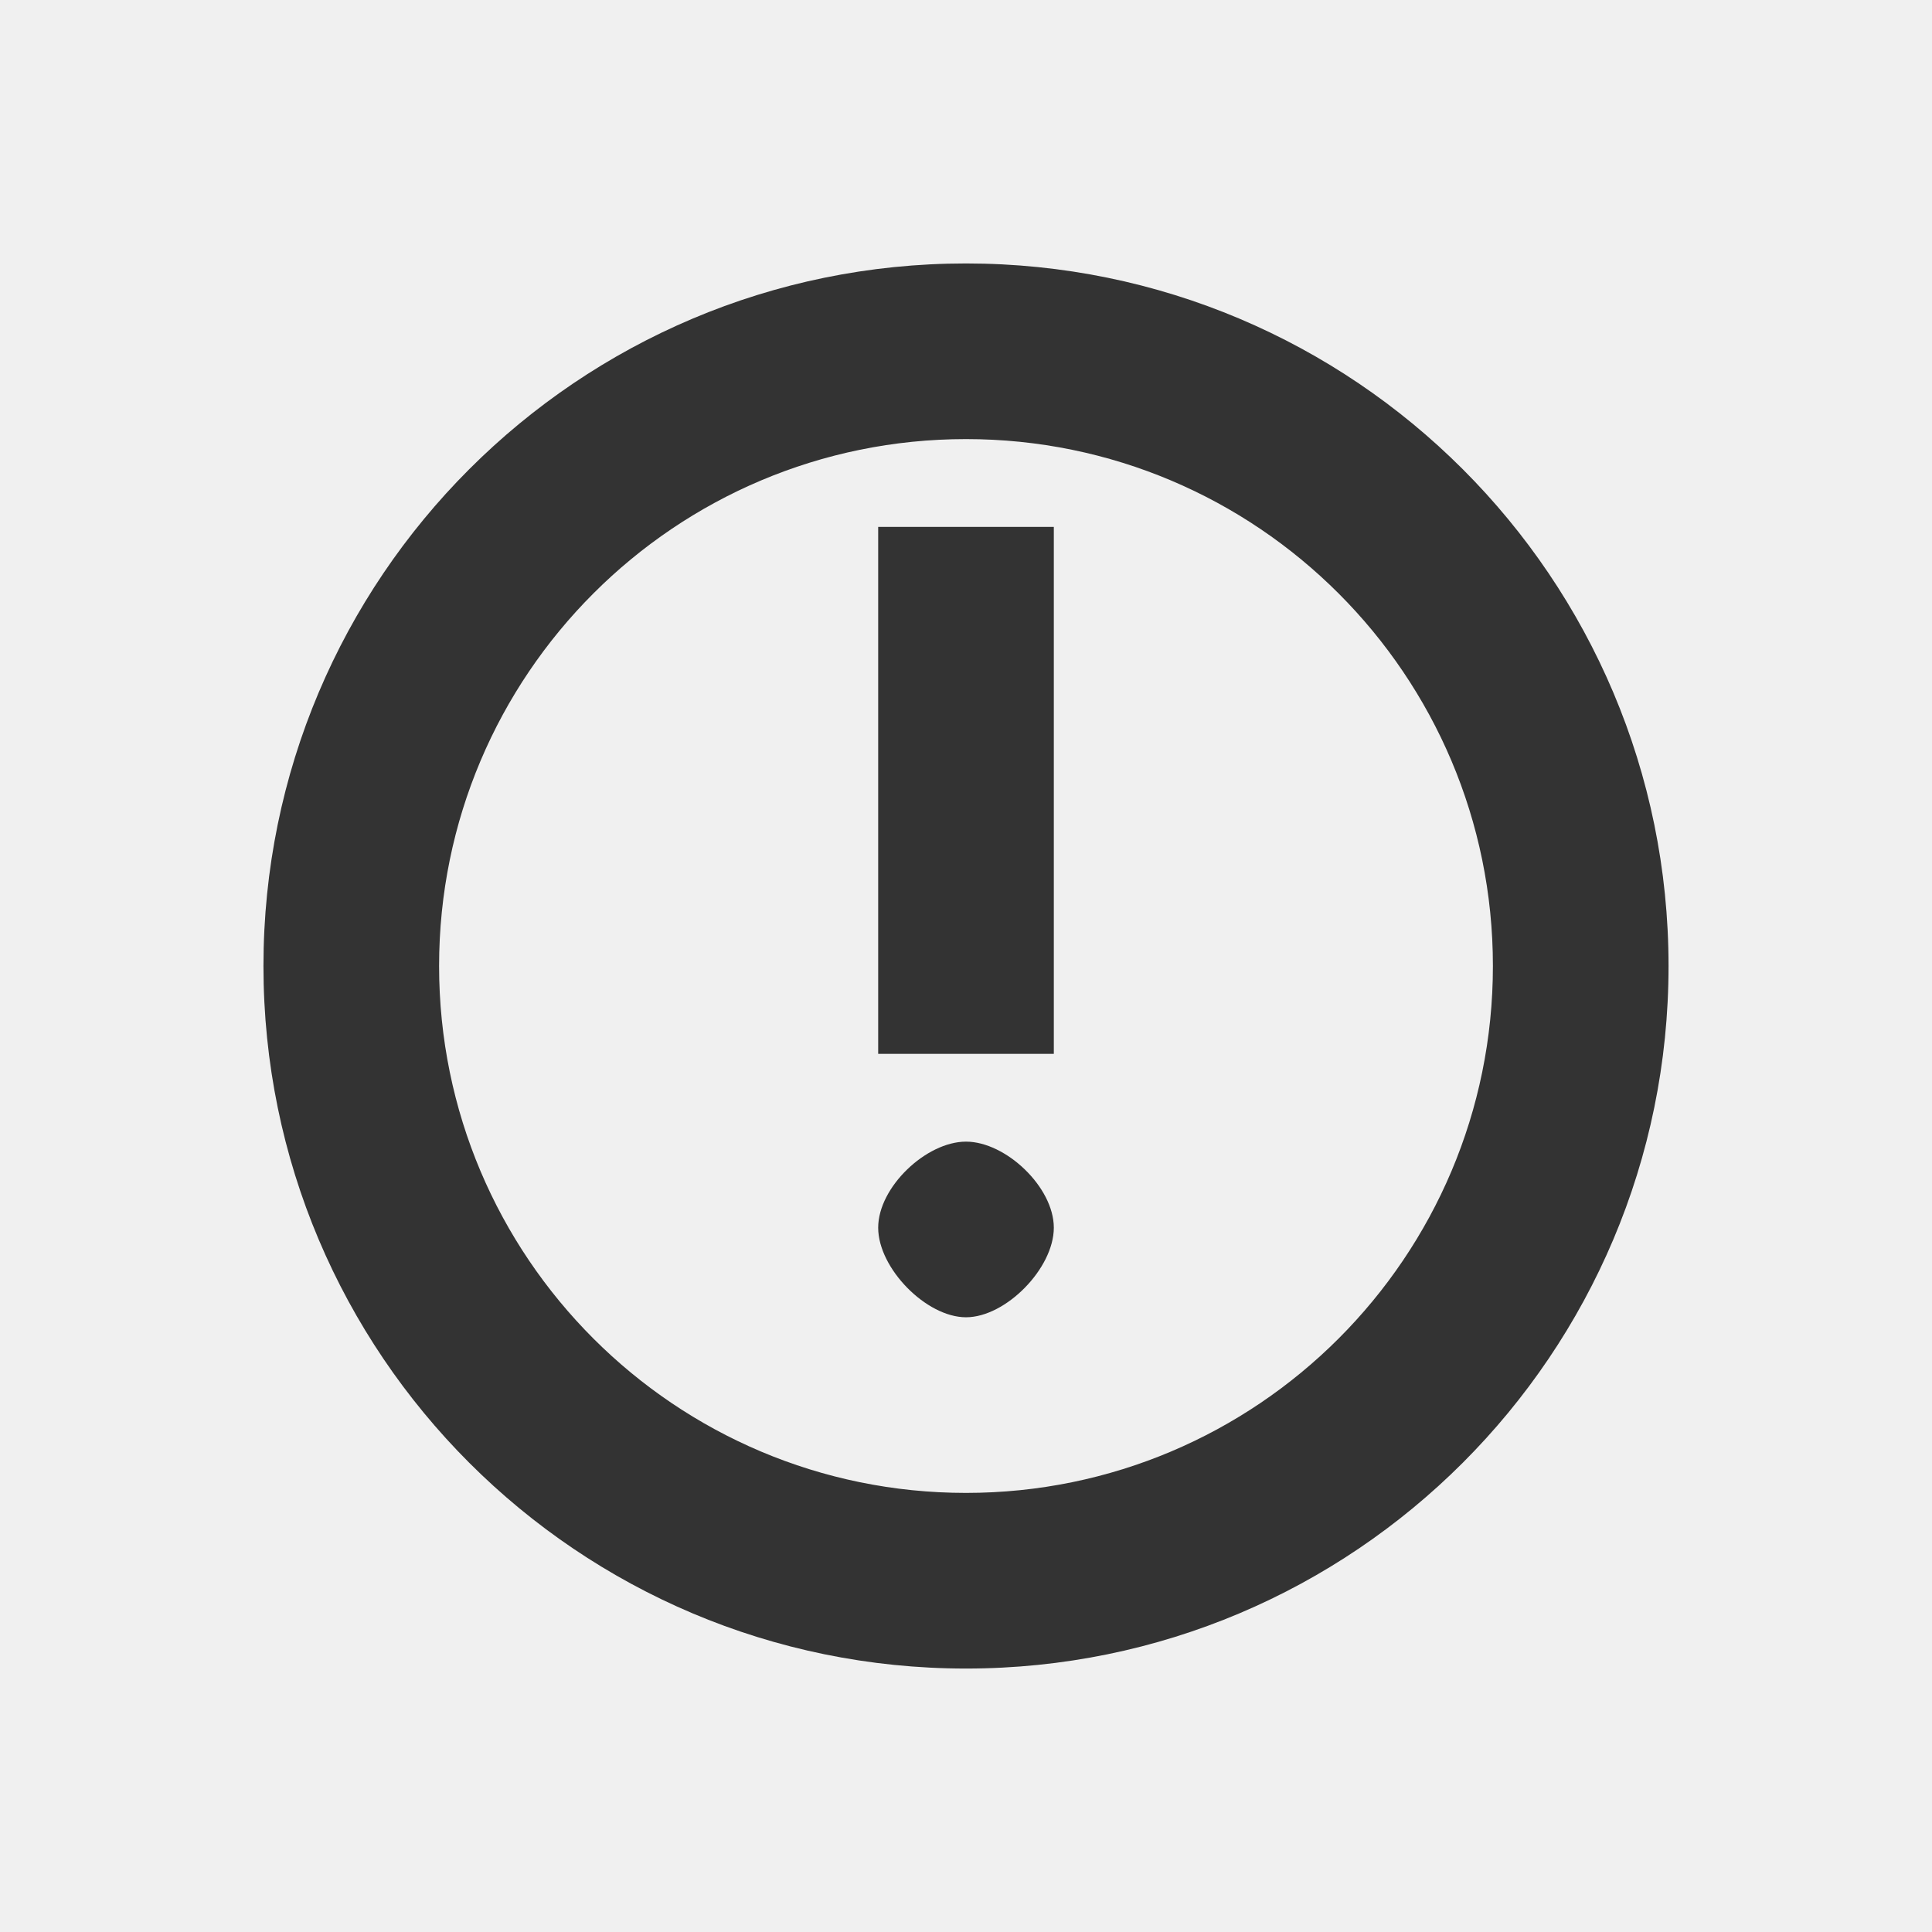
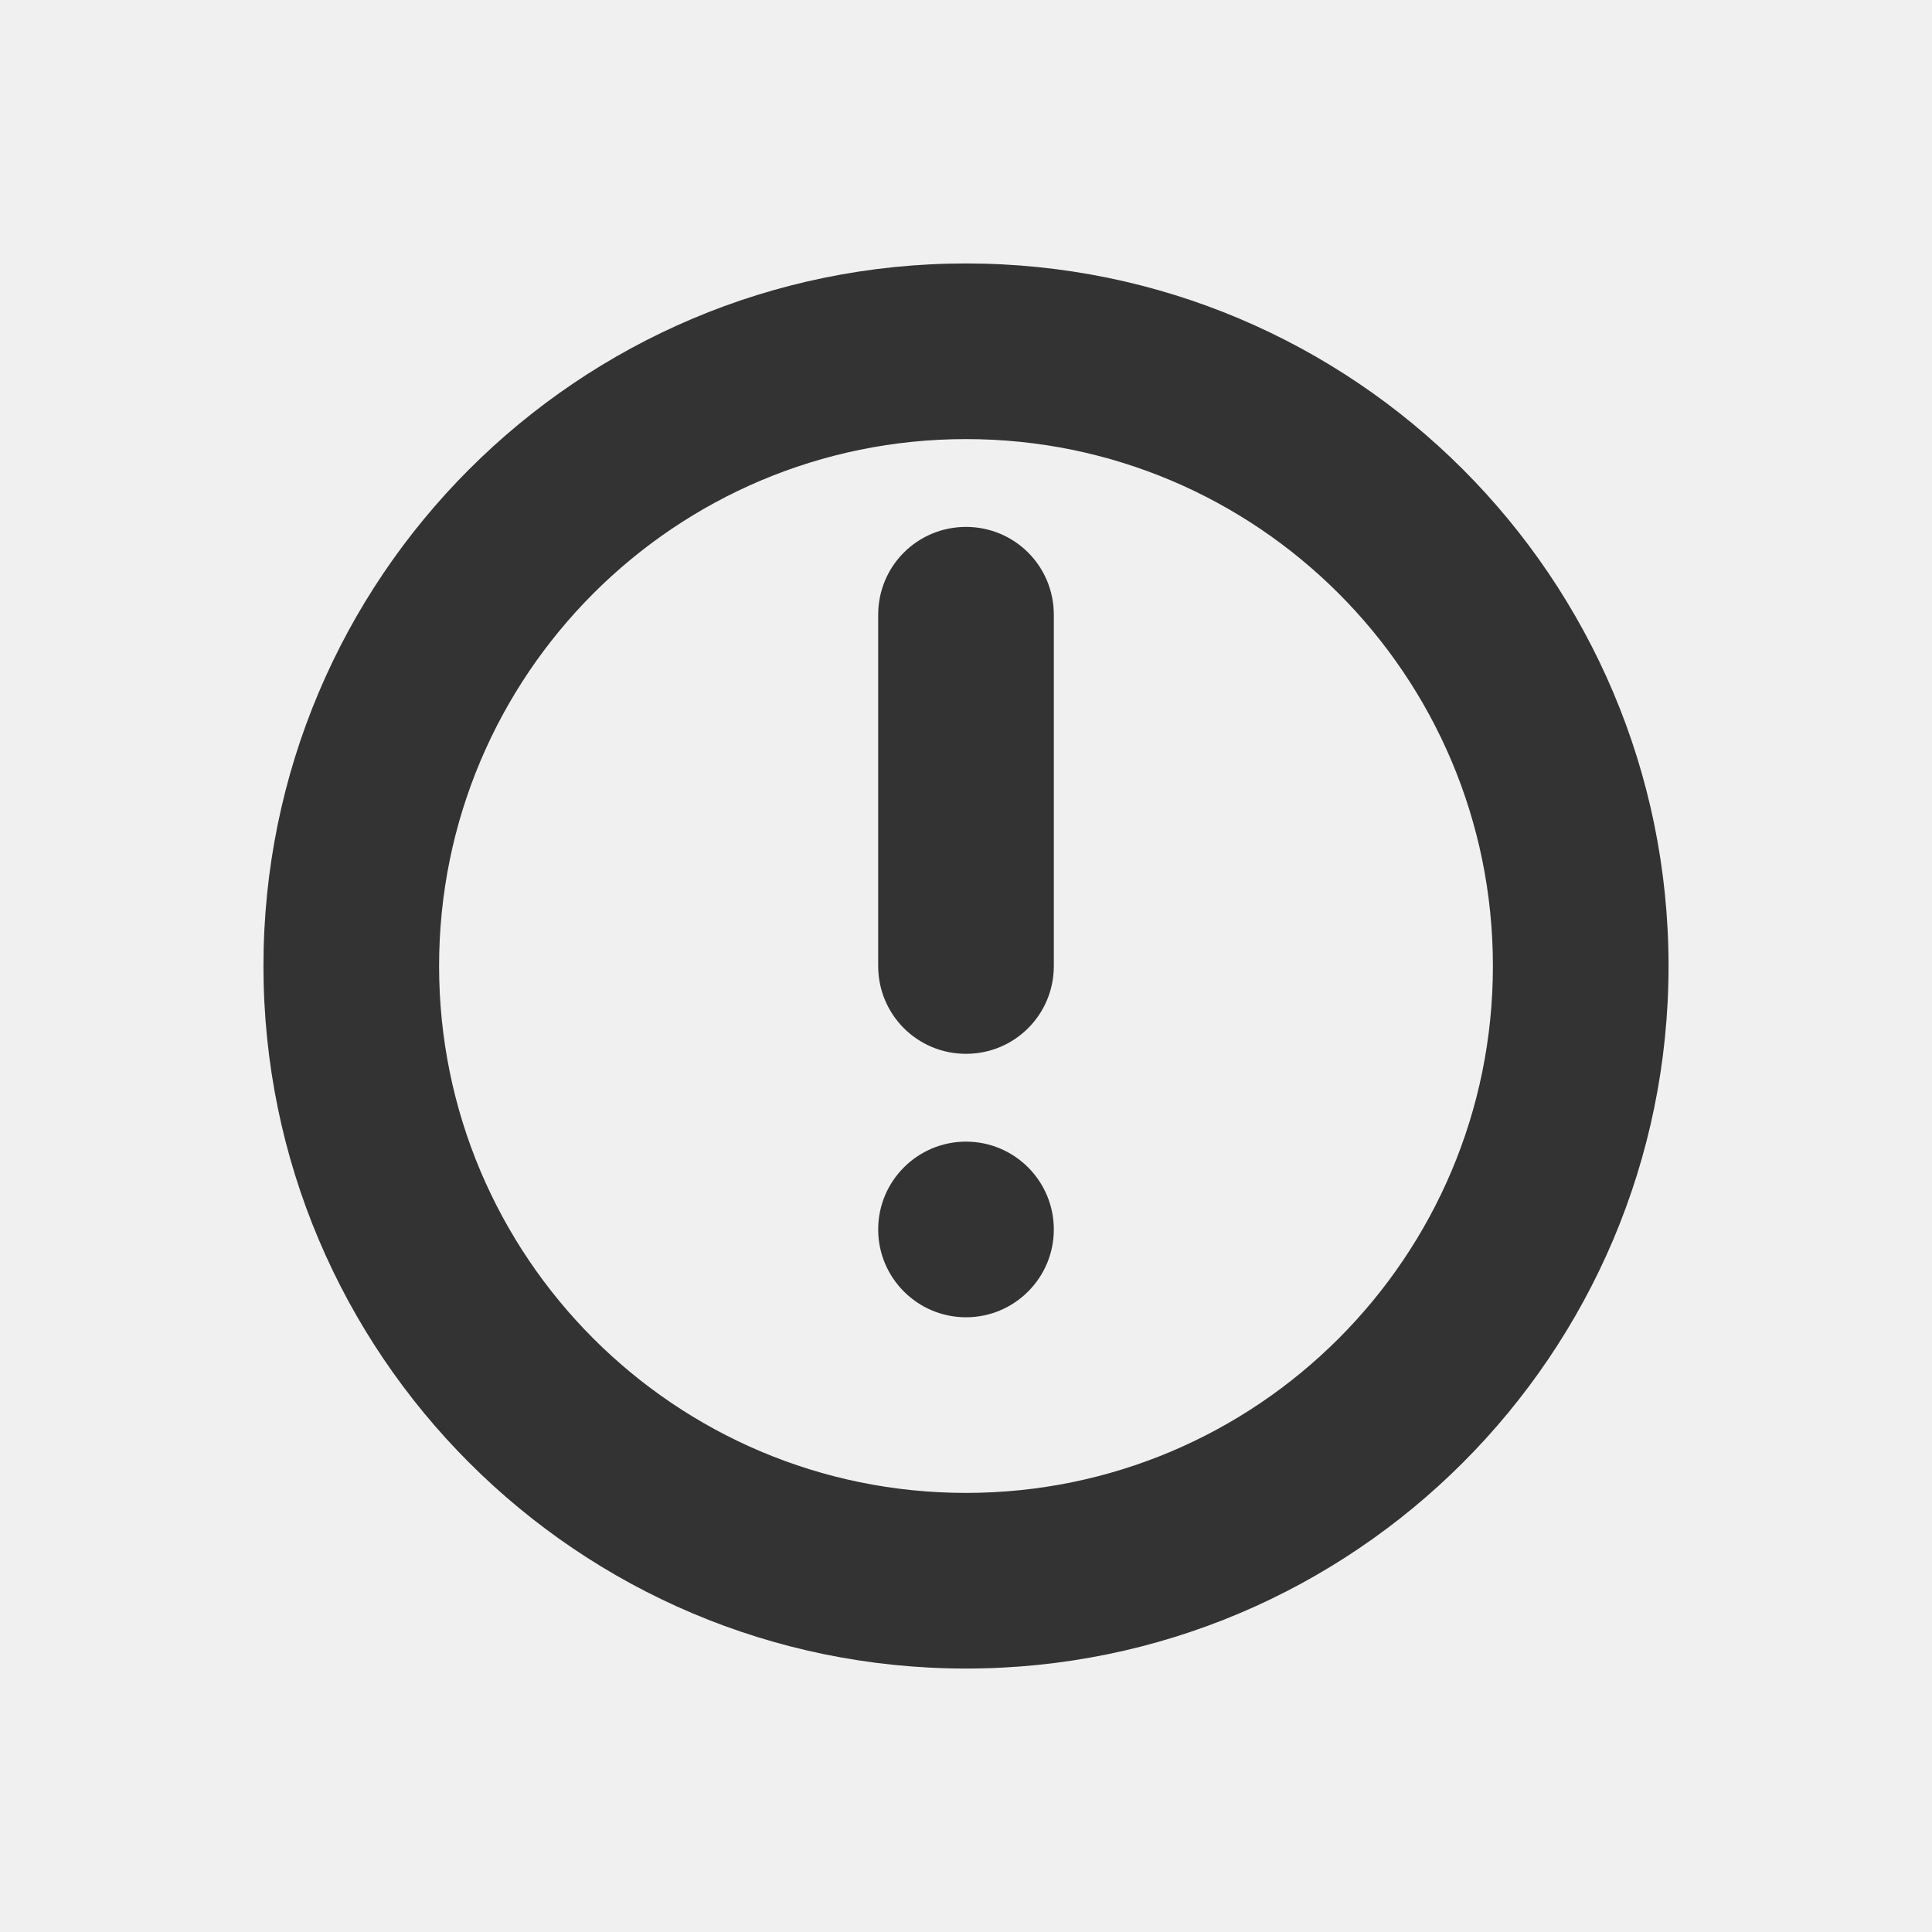
- <svg xmlns="http://www.w3.org/2000/svg" id="svg" version="1.1" viewBox="0 0 22 22">
-   <defs>
+ <svg xmlns="http://www.w3.org/2000/svg" xmlns:xlink="http://www.w3.org/1999/xlink" id="svg" version="1.1" viewBox="0 0 22 22">
+   <defs id="defs1">
    <style id="current-color-scheme" type="text/css">.ColorScheme-Text { color:#333333; } .ColorScheme-Highlight { color:#5294e2; } .ColorScheme-ButtonBackground { color:#333333; }</style>
  </defs>
-   <g id="22-22-notification-active">
-     <rect y="40" width="22" height="22" opacity="0" />
-     <path class="ColorScheme-Highlight" d="m11 43c-4.418 0-8 3.582-8 8s3.582 8 8 8 8-3.582 8-8-3.582-8-8-8z" fill="currentColor" />
-     <path class="ColorScheme-Text" d="m10 47v6h2v-6zm1 7c-0.453 0-1 0.518-1 0.98s0.547 1.02 1 1.02 1-0.557 1-1.02c0-0.462-0.547-0.98-1-0.98z" fill="#ffffff" />
-   </g>
-   <g class="ColorScheme-Text" fill="currentColor">
-     <path id="expander-bottom" class="ColorScheme-Text" d="m-18 23 2-2 2 2z" />
-     <path id="expander-top" class="ColorScheme-Text" d="m-18 17 2 2 2-2z" />
-     <path id="expander-right" class="ColorScheme-Text" d="m-13 18-2 2 2 2z" />
-     <path id="expander-left" class="ColorScheme-Text" d="m-19 18 2 2-2 2z" />
-   </g>
+   <path id="expander-bottom" class="ColorScheme-Text" d="m -18,23 2,-2 2,2 z" fill="currentColor" />
+   <path id="expander-top" class="ColorScheme-Text" d="m -18,17 2,2 2,-2 z" fill="currentColor" />
+   <path id="expander-right" class="ColorScheme-Text" d="m -13,18 -2,2 2,2 z" fill="currentColor" />
+   <path id="expander-left" class="ColorScheme-Text" d="m -19,18 2,2 -2,2 z" fill="currentColor" />
  <g id="22-22-notification-inactive">
-     <rect class="ColorScheme-Text" width="22" height="22" fill-opacity="0" />
-     <path class="ColorScheme-Text" d="m11 3a8 8 0 0 0-8 8 8 8 0 0 0 8 8 8 8 0 0 0 8-8 8 8 0 0 0-8-8zm0 2a6 6 0 0 1 6 6 6 6 0 0 1-6 6 6 6 0 0 1-6-6 6 6 0 0 1 6-6zm-1 1v6h2v-6zm1 7c-0.453 0-1 0.518-1 0.98s0.547 1.02 1 1.02 1-0.557 1-1.02c0-0.462-0.547-0.98-1-0.98z" fill="currentColor" />
-   </g>
-   <g id="22-22-notification-disabled">
-     <rect y="-40" width="22" height="22" opacity="0" />
-     <path class="ColorScheme-Text" d="m11-37a8 8 0 0 0-8 8 8 8 0 0 0 8 8 8 8 0 0 0 8-8 8 8 0 0 0-8-8zm0 2a6 6 0 0 1 6 6 6 6 0 0 1-6 6 6 6 0 0 1-6-6 6 6 0 0 1 6-6zm-1 1v6h2v-6zm1 7c-0.453 0-1 0.518-1 0.98s0.547 1.02 1 1.02 1-0.557 1-1.02c0-0.462-0.547-0.98-1-0.98z" fill="currentColor" opacity=".3" />
+     <rect class="ColorScheme-Text" width="22" height="22" fill-opacity="0" id="rect18" x="0" y="0" style="color:#565656" />
+     <path class="ColorScheme-Text" d="m 11,3 c -4.418,0 -8,3.582 -8,8 0,4.418 3.582,8 8,8 4.418,0 8,-3.582 8,-8 0,-4.418 -3.582,-8 -8,-8 z m 0,2 c 3.314,0 6,2.686 6,6 0,3.314 -2.686,6 -6,6 C 7.686,17 5,14.314 5,11 5,7.686 7.686,5 11,5 Z" fill="currentColor" id="path20" />
+     <path id="rect1201" d="m 11,6 c -0.554,0 -1,0.446 -1,1 v 4 c 0,0.554 0.446,1 1,1 0.554,0 1,-0.446 1,-1 V 7 C 12,6.446 11.554,6 11,6 Z m 0,7 c -0.552,0 -1,0.448 -1,1 0,0.552 0.448,1 1,1 0.552,0 1,-0.448 1,-1 0,-0.552 -0.448,-1 -1,-1 z" class="ColorScheme-Text" fill="currentColor" />
  </g>
  <g id="22-22-notification-empty">
-     <rect x="40" y="-40" width="22" height="22" opacity="0" />
-     <path class="ColorScheme-Text" d="m51-37a8 8 0 0 0-8 8 8 8 0 0 0 8 8 8 8 0 0 0 8-8 8 8 0 0 0-8-8zm0 2a6 6 0 0 1 6 6 6 6 0 0 1-6 6 6 6 0 0 1-6-6 6 6 0 0 1 6-6z" fill="currentColor" />
+     <rect x="40" y="-40" width="22" height="22" opacity="0" id="rect28" />
+     <path class="ColorScheme-Text" d="m 51,-37 a 8,8 0 0 0 -8,8 8,8 0 0 0 8,8 8,8 0 0 0 8,-8 8,8 0 0 0 -8,-8 z m 0,2 a 6,6 0 0 1 6,6 6,6 0 0 1 -6,6 6,6 0 0 1 -6,-6 6,6 0 0 1 6,-6 z" fill="currentColor" id="path30" />
  </g>
  <g id="22-22-notification-progress-active">
-     <rect x="40" width="22" height="22" opacity="0" />
-     <path class="ColorScheme-Highlight" d="m51 3c-4.418 0-8 3.582-8 8s3.582 8 8 8 8-3.582 8-8-3.582-8-8-8z" fill="currentColor" />
+     <rect x="40" width="22" height="22" opacity="0" id="rect33" y="0" />
+     <path class="ColorScheme-Highlight" d="m 51,3 c -4.418,0 -8,3.582 -8,8 0,4.418 3.582,8 8,8 4.418,0 8,-3.582 8,-8 0,-4.418 -3.582,-8 -8,-8 z" fill="currentColor" id="path35" />
  </g>
  <g id="22-22-notification-progress-inactive">
-     <rect x="40" y="40" width="22" height="22" opacity="0" />
-     <path class="ColorScheme-Text" d="m51 45c-3.314 0-6 2.686-6 6s2.686 6 6 6 6-2.686 6-6-2.686-6-6-6z" fill="currentColor" opacity=".3" />
+     <rect x="40" y="40" width="22" height="22" opacity="0" id="rect38" />
+     <path class="ColorScheme-Text" d="m 51,45 c -3.314,0 -6,2.686 -6,6 0,3.314 2.686,6 6,6 3.314,0 6,-2.686 6,-6 0,-3.314 -2.686,-6 -6,-6 z" fill="currentColor" opacity="0.3" id="path40" />
  </g>
-   <g id="notification-inactive" stroke-linecap="round" stroke-linejoin="round">
-     <g class="ColorScheme-Text" fill="currentColor">
-       <path d="m116-3a14 14 0 0 0-14 14 14 14 0 0 0 14 14 14 14 0 0 0 14-14 14 14 0 0 0-14-14zm0 2a12 12 0 0 1 12 12 12 12 0 0 1-12 12 12 12 0 0 1-12-12 12 12 0 0 1 12-12z" stroke-width="1.142" />
-       <rect x="115" y="3" width="2" height="12" stroke-width="1.921" />
-       <rect x="115" y="17" width="2" height="2" stroke-width="2" />
+   <g id="notification-disabled" style="opacity:0.35">
+     <rect id="rect868" width="32" height="32" x="80" y="-40" style="fill:none" />
+     <g id="g1548" class="ColorScheme-Text" fill="currentColor">
+       <path id="path990" d="m 96,-36 a 12,12 0 0 0 -12,12 12,12 0 0 0 12,12 12,12 0 0 0 12,-12 12,12 0 0 0 -12,-12 z m 0,2 a 10,10 0 0 1 10,10 10,10 0 0 1 -10,10 10,10 0 0 1 -10,-10 10,10 0 0 1 10,-10 z" />
+       <path id="rect1217" d="m 96,-30 c -0.554,0 -1,0.446 -1,1 v 6 c 0,0.554 0.446,1 1,1 0.554,0 1,-0.446 1,-1 v -6 c 0,-0.554 -0.446,-1 -1,-1 z m 0,10 a 1,1 0 0 0 -1,1 1,1 0 0 0 1,1 1,1 0 0 0 1,-1 1,1 0 0 0 -1,-1 z" />
    </g>
-     <rect x="100" y="-5" width="32" height="32" fill="none" stroke-width="1.6" />
  </g>
-   <g id="notification-disabled" transform="translate(0,-40)" opacity=".35" stroke-linecap="round" stroke-linejoin="round">
-     <g class="ColorScheme-Text" fill="currentColor">
-       <path d="m116-3a14 14 0 0 0-14 14 14 14 0 0 0 14 14 14 14 0 0 0 14-14 14 14 0 0 0-14-14zm0 2a12 12 0 0 1 12 12 12 12 0 0 1-12 12 12 12 0 0 1-12-12 12 12 0 0 1 12-12z" stroke-width="1.142" />
-       <rect x="115" y="3" width="2" height="12" stroke-width="1.921" />
-       <rect x="115" y="17" width="2" height="2" stroke-width="2" />
+   <g id="notification-empty" transform="translate(49)">
+     <rect id="rect1574" width="32" height="32" x="80" y="-40" style="fill:none" />
+     <g id="g1580" class="ColorScheme-Text" fill="currentColor" style="color:#565656">
+       <path id="path1576" d="m 96,-36 a 12,12 0 0 0 -12,12 12,12 0 0 0 12,12 12,12 0 0 0 12,-12 12,12 0 0 0 -12,-12 z m 0,2 a 10,10 0 0 1 10,10 10,10 0 0 1 -10,10 10,10 0 0 1 -10,-10 10,10 0 0 1 10,-10 z" />
    </g>
-     <rect x="100" y="-5" width="32" height="32" fill="none" stroke-width="1.6" />
  </g>
-   <g id="notification-empty" transform="translate(58,-40)" stroke-linecap="round" stroke-linejoin="round">
-     <path d="m116-3a14 14 0 0 0-14 14 14 14 0 0 0 14 14 14 14 0 0 0 14-14 14 14 0 0 0-14-14zm0 2a12 12 0 0 1 12 12 12 12 0 0 1-12 12 12 12 0 0 1-12-12 12 12 0 0 1 12-12z" class="ColorScheme-Text" fill="currentColor" stroke-width="1.142" />
-     <rect x="100" y="-5" width="32" height="32" fill="none" stroke-width="1.6" />
+   <g id="notification-inactive" transform="translate(0,36)">
+     <rect id="rect1664" width="32" height="32" x="80" y="-40" style="fill:none" />
+     <g id="g1670" class="ColorScheme-Text" fill="currentColor">
+       <path id="path1666" d="m 96,-36 a 12,12 0 0 0 -12,12 12,12 0 0 0 12,12 12,12 0 0 0 12,-12 12,12 0 0 0 -12,-12 z m 0,2 a 10,10 0 0 1 10,10 10,10 0 0 1 -10,10 10,10 0 0 1 -10,-10 10,10 0 0 1 10,-10 z" />
+       <path id="path1668" d="m 96,-30 c -0.554,0 -1,0.446 -1,1 v 6 c 0,0.554 0.446,1 1,1 0.554,0 1,-0.446 1,-1 v -6 c 0,-0.554 -0.446,-1 -1,-1 z m 0,10 a 1,1 0 0 0 -1,1 1,1 0 0 0 1,1 1,1 0 0 0 1,-1 1,1 0 0 0 -1,-1 z" />
+     </g>
  </g>
-   <g id="notification-progress-active" transform="translate(58,1)" stroke-linecap="round" stroke-linejoin="round">
-     <path d="m116-3c-7.732 0-14 6.268-14 14s6.268 14 14 14 14-6.268 14-14-6.268-14-14-14z" fill="#5294e2" stroke-width="1.142" />
-     <rect x="100" y="-5" width="32" height="32" fill="none" stroke-width="1.6" />
+   <g id="notification-progress-active">
+     <rect id="rect1692" width="32" height="32" x="129" y="-4" style="fill:none" />
+     <path id="path1694" d="M 145,0 A 12,12 0 0 0 133,12 12,12 0 0 0 145,24 12,12 0 0 0 157,12 12,12 0 0 0 145,0 Z m 0,2 A 10,10 0 0 1 155,12 10,10 0 0 1 145,22 10,10 0 0 1 135,12 10,10 0 0 1 145,2 Z" class="ColorScheme-Text" fill="currentColor" style="color:#565656" />
+     <path id="path1810" d="m 145,4 a 8,8 0 0 0 -8,8 8,8 0 0 0 8,8 8,8 0 0 0 8,-8 8,8 0 0 0 -8,-8 z m 0,2 a 6,6 0 0 1 6,6 6,6 0 0 1 -6,6 6,6 0 0 1 -6,-6 6,6 0 0 1 6,-6 z" class="ColorScheme-Highlight" fill="currentColor" style="color:#5294e2" />
  </g>
-   <g id="notification-progress-inactive" transform="translate(58,43)" stroke-linecap="round" stroke-linejoin="round">
-     <path d="m116 1c-5.523 0-10 4.477-10 10s4.477 10 10 10 10-4.477 10-10-4.477-10-10-10z" class="ColorScheme-Text" fill="currentColor" opacity=".3" stroke-width=".816" />
-     <rect x="100" y="-5" width="32" height="32" fill="none" stroke-width="1.6" />
+   <g id="notification-active">
+     <rect id="rect5273" width="32" height="32" x="80" y="34" style="fill:none" />
+     <g id="g5434" class="ColorScheme-Text" fill="currentColor">
+       <path id="path5275" d="M 96,38 A 12,12 0 0 0 84,50 12,12 0 0 0 96,62 12,12 0 0 0 108,50 12,12 0 0 0 106.822,44.82 4,4 0 0 1 105.096,45.846 10,10 0 0 1 106,50 10,10 0 0 1 96,60 10,10 0 0 1 86,50 10,10 0 0 1 96,40 a 10,10 0 0 1 4.154,0.904 4,4 0 0 1 1.025,-1.727 A 12,12 0 0 0 96,38 Z" />
+       <path id="path5277" d="m 96,44 c -0.554,0 -1,0.446 -1,1 v 6 c 0,0.554 0.446,1 1,1 0.554,0 1,-0.446 1,-1 v -6 c 0,-0.554 -0.446,-1 -1,-1 z m 0,10 a 1,1 0 0 0 -1,1 1,1 0 0 0 1,1 1,1 0 0 0 1,-1 1,1 0 0 0 -1,-1 z" />
+     </g>
+     <circle id="path5311" cx="104" cy="42" r="3" class="ColorScheme-Highlight" fill="currentColor" />
  </g>
-   <g id="notification-active" transform="translate(0,45)" stroke-linecap="round" stroke-linejoin="round">
-     <path transform="translate(0,-45)" d="m116 42c-7.732 0-14 6.268-14 14s6.268 14 14 14 14-6.268 14-14-6.268-14-14-14zm-1 6h2v12h-2v-12zm0 14h2v2h-2v-2z" fill="#5294e2" stroke-width="1.142" />
-     <rect x="100" y="-5" width="32" height="32" fill="none" stroke-width="1.6" />
+   <g id="notification-progress-inactive" transform="translate(0,38)">
+     <rect id="rect5450" width="32" height="32" x="129" y="-4" style="fill:none" />
+     <path id="path5452" d="M 145,0 A 12,12 0 0 0 133,12 12,12 0 0 0 145,24 12,12 0 0 0 157,12 12,12 0 0 0 145,0 Z m 0,2 A 10,10 0 0 1 155,12 10,10 0 0 1 145,22 10,10 0 0 1 135,12 10,10 0 0 1 145,2 Z" class="ColorScheme-Text" fill="currentColor" style="color:#565656" />
+     <path id="path5454" d="m 145,4 a 8,8 0 0 0 -8,8 8,8 0 0 0 8,8 8,8 0 0 0 8,-8 8,8 0 0 0 -8,-8 z m 0,2 a 6,6 0 0 1 6,6 6,6 0 0 1 -6,6 6,6 0 0 1 -6,-6 6,6 0 0 1 6,-6 z" class="ColorScheme-Text" fill="currentColor" style="color:#565656;opacity:0.45" />
  </g>
-   <g id="16-16-notification-active" transform="translate(29,2)">
-     <path class="ColorScheme-Highlight" d="m-70 43c-4.418 0-8 3.582-8 8s3.582 8 8 8 8-3.582 8-8-3.582-8-8-8z" color="#5294e2" fill="currentColor" />
-     <path class="ColorScheme-Text" d="m-71 47v6h2v-6zm1 7c-0.453 0-1 0.518-1 0.98s0.547 1.02 1 1.02 1-0.557 1-1.02c0-0.462-0.547-0.98-1-0.98z" fill="#fff" fill-opacity=".941" />
+   <g id="22-22-notification-active" transform="translate(0,-40)">
+     <rect class="ColorScheme-Text" width="22" height="22" fill-opacity="0" id="rect1605" x="0" y="76" style="color:#565656" />
+     <path id="path1607" class="ColorScheme-Text" d="m 11,79 c -4.418,0 -8,3.582 -8,8 0,4.418 3.582,8 8,8 4.418,0 8,-3.582 8,-8 0,-1.119 -0.232,-2.183 -0.646,-3.15 a 3,3 0 0 1 -1.723,1.076 C 16.869,85.572 17,86.271 17,87 c 0,3.314 -2.686,6 -6,6 -3.314,0 -6,-2.686 -6,-6 0,-3.314 2.686,-6 6,-6 0.729,0 1.428,0.131 2.074,0.369 a 3,3 0 0 1 1.076,-1.723 C 13.183,79.232 12.119,79 11,79 Z" fill="currentColor" />
+     <path id="path1609" d="m 11,82 c -0.554,0 -1,0.446 -1,1 v 4 c 0,0.554 0.446,1 1,1 0.554,0 1,-0.446 1,-1 v -4 c 0,-0.554 -0.446,-1 -1,-1 z m 0,7 c -0.552,0 -1,0.448 -1,1 0,0.552 0.448,1 1,1 0.552,0 1,-0.448 1,-1 0,-0.552 -0.448,-1 -1,-1 z" class="ColorScheme-Text" fill="currentColor" />
+     <circle id="path1638" cx="16" cy="82" r="2" class="ColorScheme-Highlight" fill="currentColor" />
  </g>
-   <path id="16-16-notification-inactive" class="ColorScheme-Text" d="m-40 3a8 8 0 0 0-8 8 8 8 0 0 0 8 8 8 8 0 0 0 8-8 8 8 0 0 0-8-8zm0 2a6 6 0 0 1 6 6 6 6 0 0 1-6 6 6 6 0 0 1-6-6 6 6 0 0 1 6-6zm-1 1v6h2v-6zm1 7c-0.453 0-1 0.518-1 0.98s0.547 1.02 1 1.02 1-0.557 1-1.02c0-0.462-0.547-0.98-1-0.98z" fill="currentColor" />
-   <path id="16-16-notification-disabled" class="ColorScheme-Text" d="m-40-37a8 8 0 0 0-8 8 8 8 0 0 0 8 8 8 8 0 0 0 8-8 8 8 0 0 0-8-8zm0 2a6 6 0 0 1 6 6 6 6 0 0 1-6 6 6 6 0 0 1-6-6 6 6 0 0 1 6-6zm-1 1v6h2v-6zm1 7c-0.453 0-1 0.518-1 0.98s0.547 1.02 1 1.02 1-0.557 1-1.02c0-0.462-0.547-0.98-1-0.98z" fill="currentColor" opacity=".3" />
+   <g id="22-22-notification-disabled" transform="translate(0,-39)" style="opacity:0.35">
+     <rect class="ColorScheme-Text" width="22" height="22" fill-opacity="0" id="rect11448" x="0" y="0" style="color:#565656" />
+     <path class="ColorScheme-Text" d="m 11,3 c -4.418,0 -8,3.582 -8,8 0,4.418 3.582,8 8,8 4.418,0 8,-3.582 8,-8 0,-4.418 -3.582,-8 -8,-8 z m 0,2 c 3.314,0 6,2.686 6,6 0,3.314 -2.686,6 -6,6 C 7.686,17 5,14.314 5,11 5,7.686 7.686,5 11,5 Z" fill="currentColor" id="path11450" />
+     <path id="path11452" d="m 11,6 c -0.554,0 -1,0.446 -1,1 v 4 c 0,0.554 0.446,1 1,1 0.554,0 1,-0.446 1,-1 V 7 C 12,6.446 11.554,6 11,6 Z m 0,7 c -0.552,0 -1,0.448 -1,1 0,0.552 0.448,1 1,1 0.552,0 1,-0.448 1,-1 0,-0.552 -0.448,-1 -1,-1 z" class="ColorScheme-Text" fill="currentColor" />
+   </g>
+   <g id="16-16-notification-inactive">
+     <rect class="ColorScheme-Text" width="16" height="16" fill-opacity="0" id="rect11536" x="-52" y="0" style="color:#565656;stroke-width:0.727" />
+     <path id="path11540" d="m -44,4 c -0.554,0 -1,0.446 -1,1 V 8 C -45,8.554 -44.554,9 -44,9 c 0.554,0 1,-0.446 1,-1 V 5 C -43,4.446 -43.446,4 -44,4 Z m 0,6 c -0.552,0 -1,0.448 -1,1 0,0.552 0.448,1 1,1 0.552,0 1,-0.448 1,-1 0,-0.552 -0.448,-1 -1,-1 z" class="ColorScheme-Text" fill="currentColor" />
+     <path id="path11569" d="m -44,1 a 7,7 0 0 0 -7,7 7,7 0 0 0 7,7 7,7 0 0 0 7,-7 7,7 0 0 0 -7,-7 z m 0,2 a 5,5 0 0 1 5,5 5,5 0 0 1 -5,5 5,5 0 0 1 -5,-5 5,5 0 0 1 5,-5 z" class="ColorScheme-Text" fill="currentColor" />
+   </g>
+   <g id="16-16-notification-disabled" transform="translate(0,-33)" style="opacity:0.35">
+     <rect class="ColorScheme-Text" width="16" height="16" fill-opacity="0" id="rect11838" x="-52" y="0" style="color:#565656;stroke-width:0.727" />
+     <path id="path11840" d="m -44,4 c -0.554,0 -1,0.446 -1,1 V 8 C -45,8.554 -44.554,9 -44,9 c 0.554,0 1,-0.446 1,-1 V 5 C -43,4.446 -43.446,4 -44,4 Z m 0,6 c -0.552,0 -1,0.448 -1,1 0,0.552 0.448,1 1,1 0.552,0 1,-0.448 1,-1 0,-0.552 -0.448,-1 -1,-1 z" class="ColorScheme-Text" fill="currentColor" />
+     <path id="path11842" d="m -44,1 a 7,7 0 0 0 -7,7 7,7 0 0 0 7,7 7,7 0 0 0 7,-7 7,7 0 0 0 -7,-7 z m 0,2 a 5,5 0 0 1 5,5 5,5 0 0 1 -5,5 5,5 0 0 1 -5,-5 5,5 0 0 1 5,-5 z" class="ColorScheme-Text" fill="currentColor" />
+   </g>
+   <g id="16-16-notification-active">
+     <rect class="ColorScheme-Text" width="16" height="16" fill-opacity="0" id="rect11864" x="-52" y="36" style="color:#565656;stroke-width:0.727" />
+     <path id="path11866" d="m -44,40 c -0.554,0 -1,0.446 -1,1 v 3 c 0,0.554 0.446,1 1,1 0.554,0 1,-0.446 1,-1 v -3 c 0,-0.554 -0.446,-1 -1,-1 z m 0,6 c -0.552,0 -1,0.448 -1,1 0,0.552 0.448,1 1,1 0.552,0 1,-0.448 1,-1 0,-0.552 -0.448,-1 -1,-1 z" class="ColorScheme-Text" fill="currentColor" />
+     <path id="path11868" class="ColorScheme-Text" d="m -44,37 a 7,7 0 0 0 -7,7 7,7 0 0 0 7,7 7,7 0 0 0 7,-7 7,7 0 0 0 -0.443,-2.441 A 3,3 0 0 1 -39,42 3,3 0 0 1 -39.432,41.967 5,5 0 0 1 -39,44 a 5,5 0 0 1 -5,5 5,5 0 0 1 -5,-5 5,5 0 0 1 5,-5 5,5 0 0 1 2.033,0.432 A 3,3 0 0 1 -42,39 3,3 0 0 1 -41.559,37.443 7,7 0 0 0 -44,37 Z" fill="currentColor" />
+     <circle id="path11894" cx="-39" cy="39" r="2" class="ColorScheme-Highlight" fill="currentColor" />
+   </g>
+   <use x="0" y="0" xlink:href="#16-16-notification-disabled" id="16-16-notifications-disabled" transform="translate(-30)" width="100%" height="100%" />
+   <use x="0" y="0" xlink:href="#16-16-notification-inactive" id="16-16-notifications" transform="translate(-30)" width="100%" height="100%" />
</svg>
